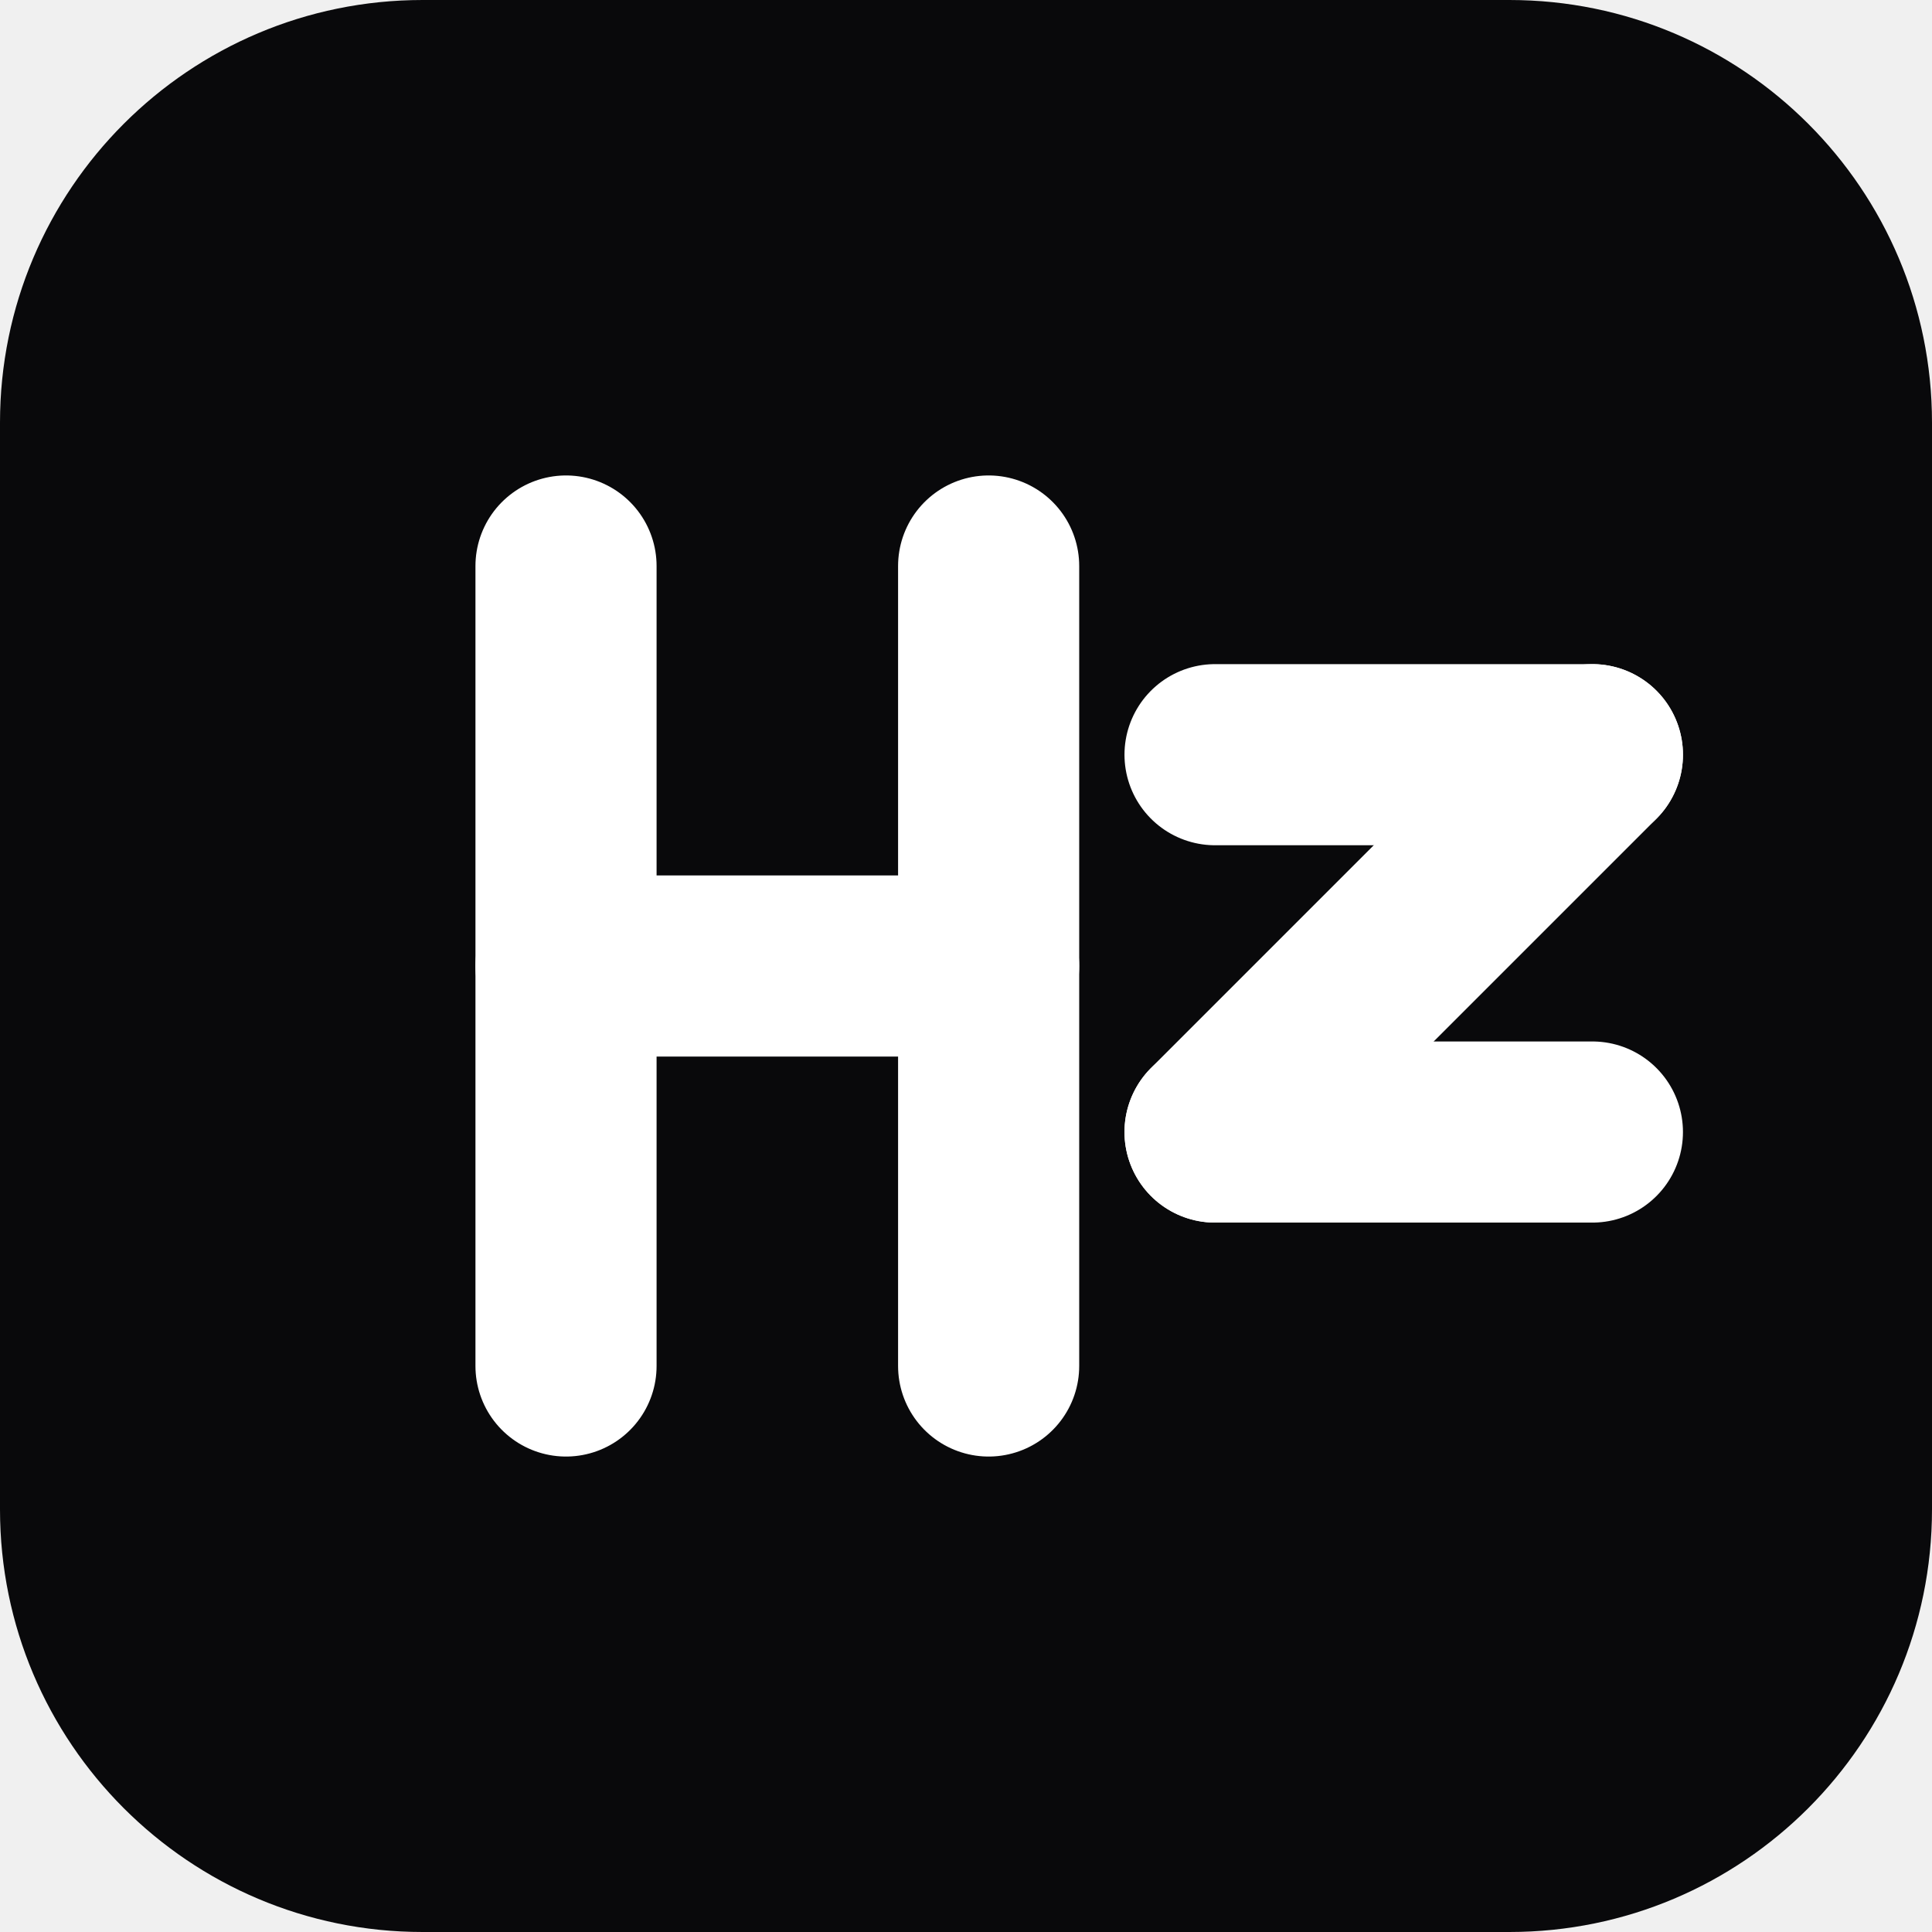
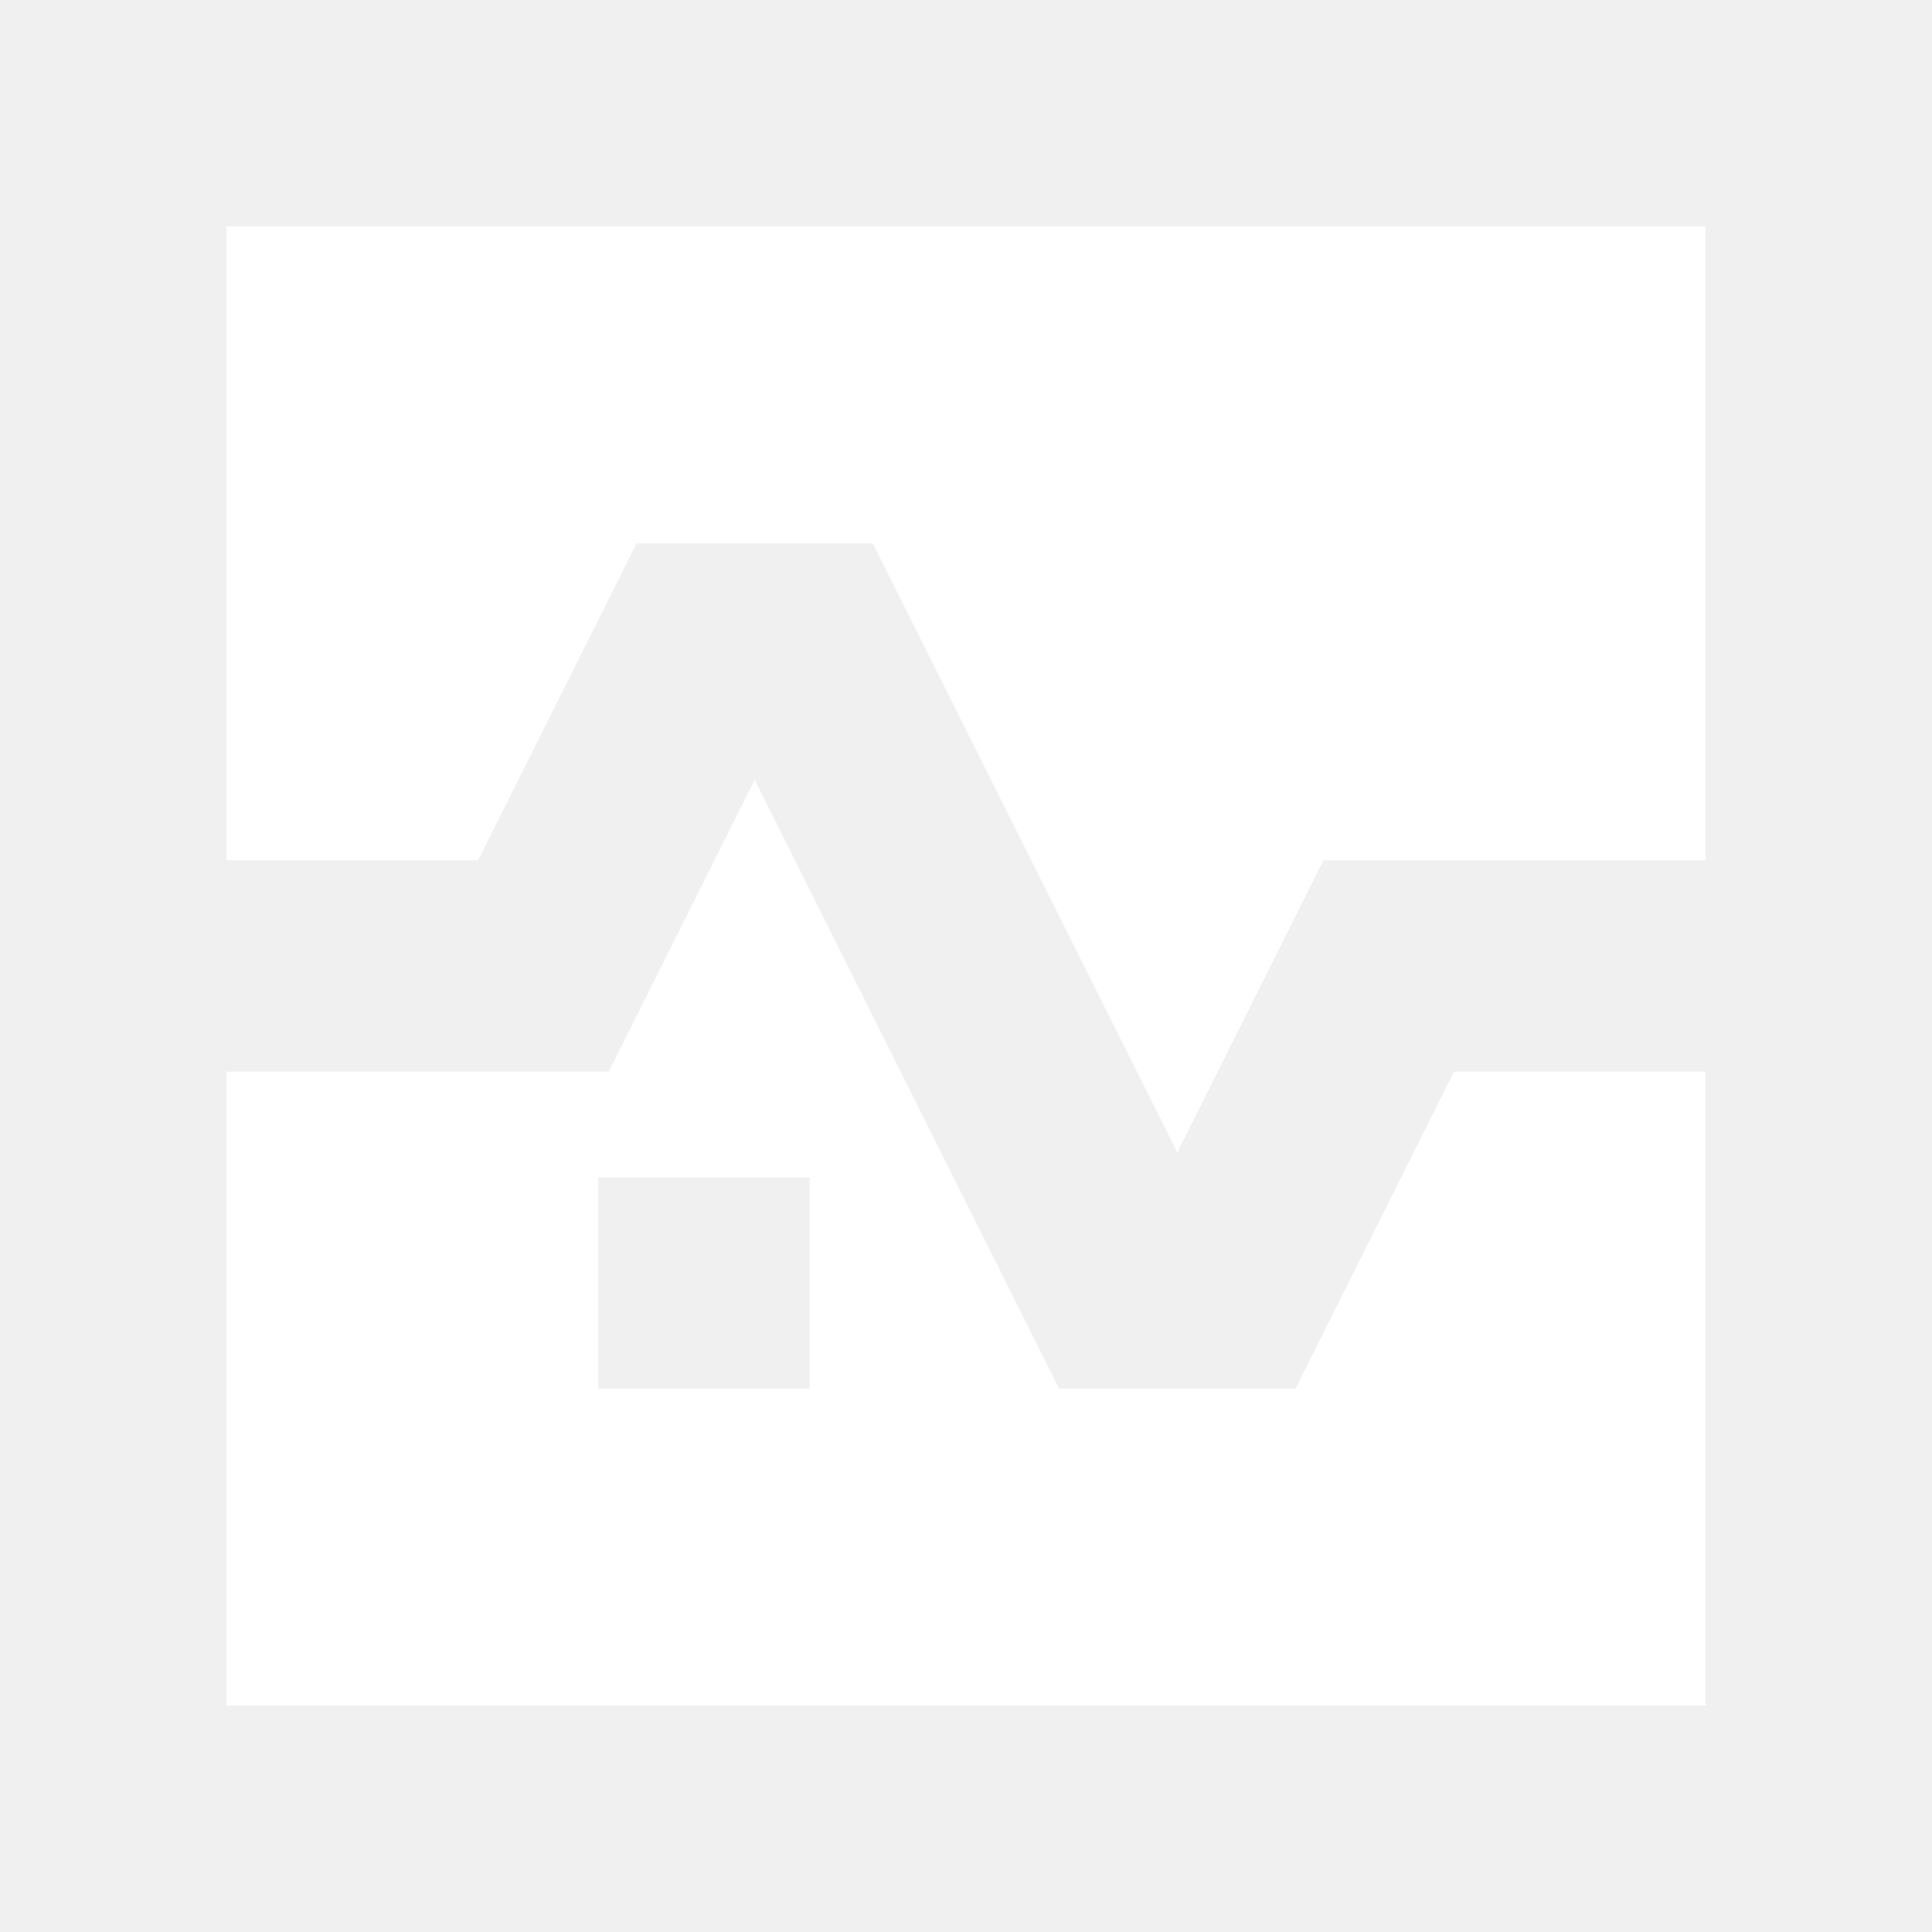
- <svg xmlns="http://www.w3.org/2000/svg" viewBox="0 0 512 512" width="512" height="512" role="img" aria-label="Hz Radio">
-   <rect width="512" height="512" rx="112" fill="#09090b" />
-   <g fill="none" stroke="#ffffff" stroke-width="48" stroke-linecap="round" stroke-linejoin="round">
-     <path d="M150 150 V362" />
-     <path d="M262 150 V362" />
-     <path d="M150 256 H262" />
-     <path d="M322 200 H422" />
-     <path d="M422 200 L322 300" />
-     <path d="M322 300 H422" />
-   </g>
+ <svg xmlns="http://www.w3.org/2000/svg" width="512" height="512" viewBox="0 0 512 512" fill="none">
+   <path d="M452 60H60v168h66.695l42-84h62.61L312 305.39 350.696 228H452z" fill="#fff" />
+   <path fill-rule="evenodd" clip-rule="evenodd" d="M280.695 368h62.609l42-84H452v168H60V284h101.305L200 206.61zm-122.135 0h56v-56h-56z" fill="#fff" />
</svg>
